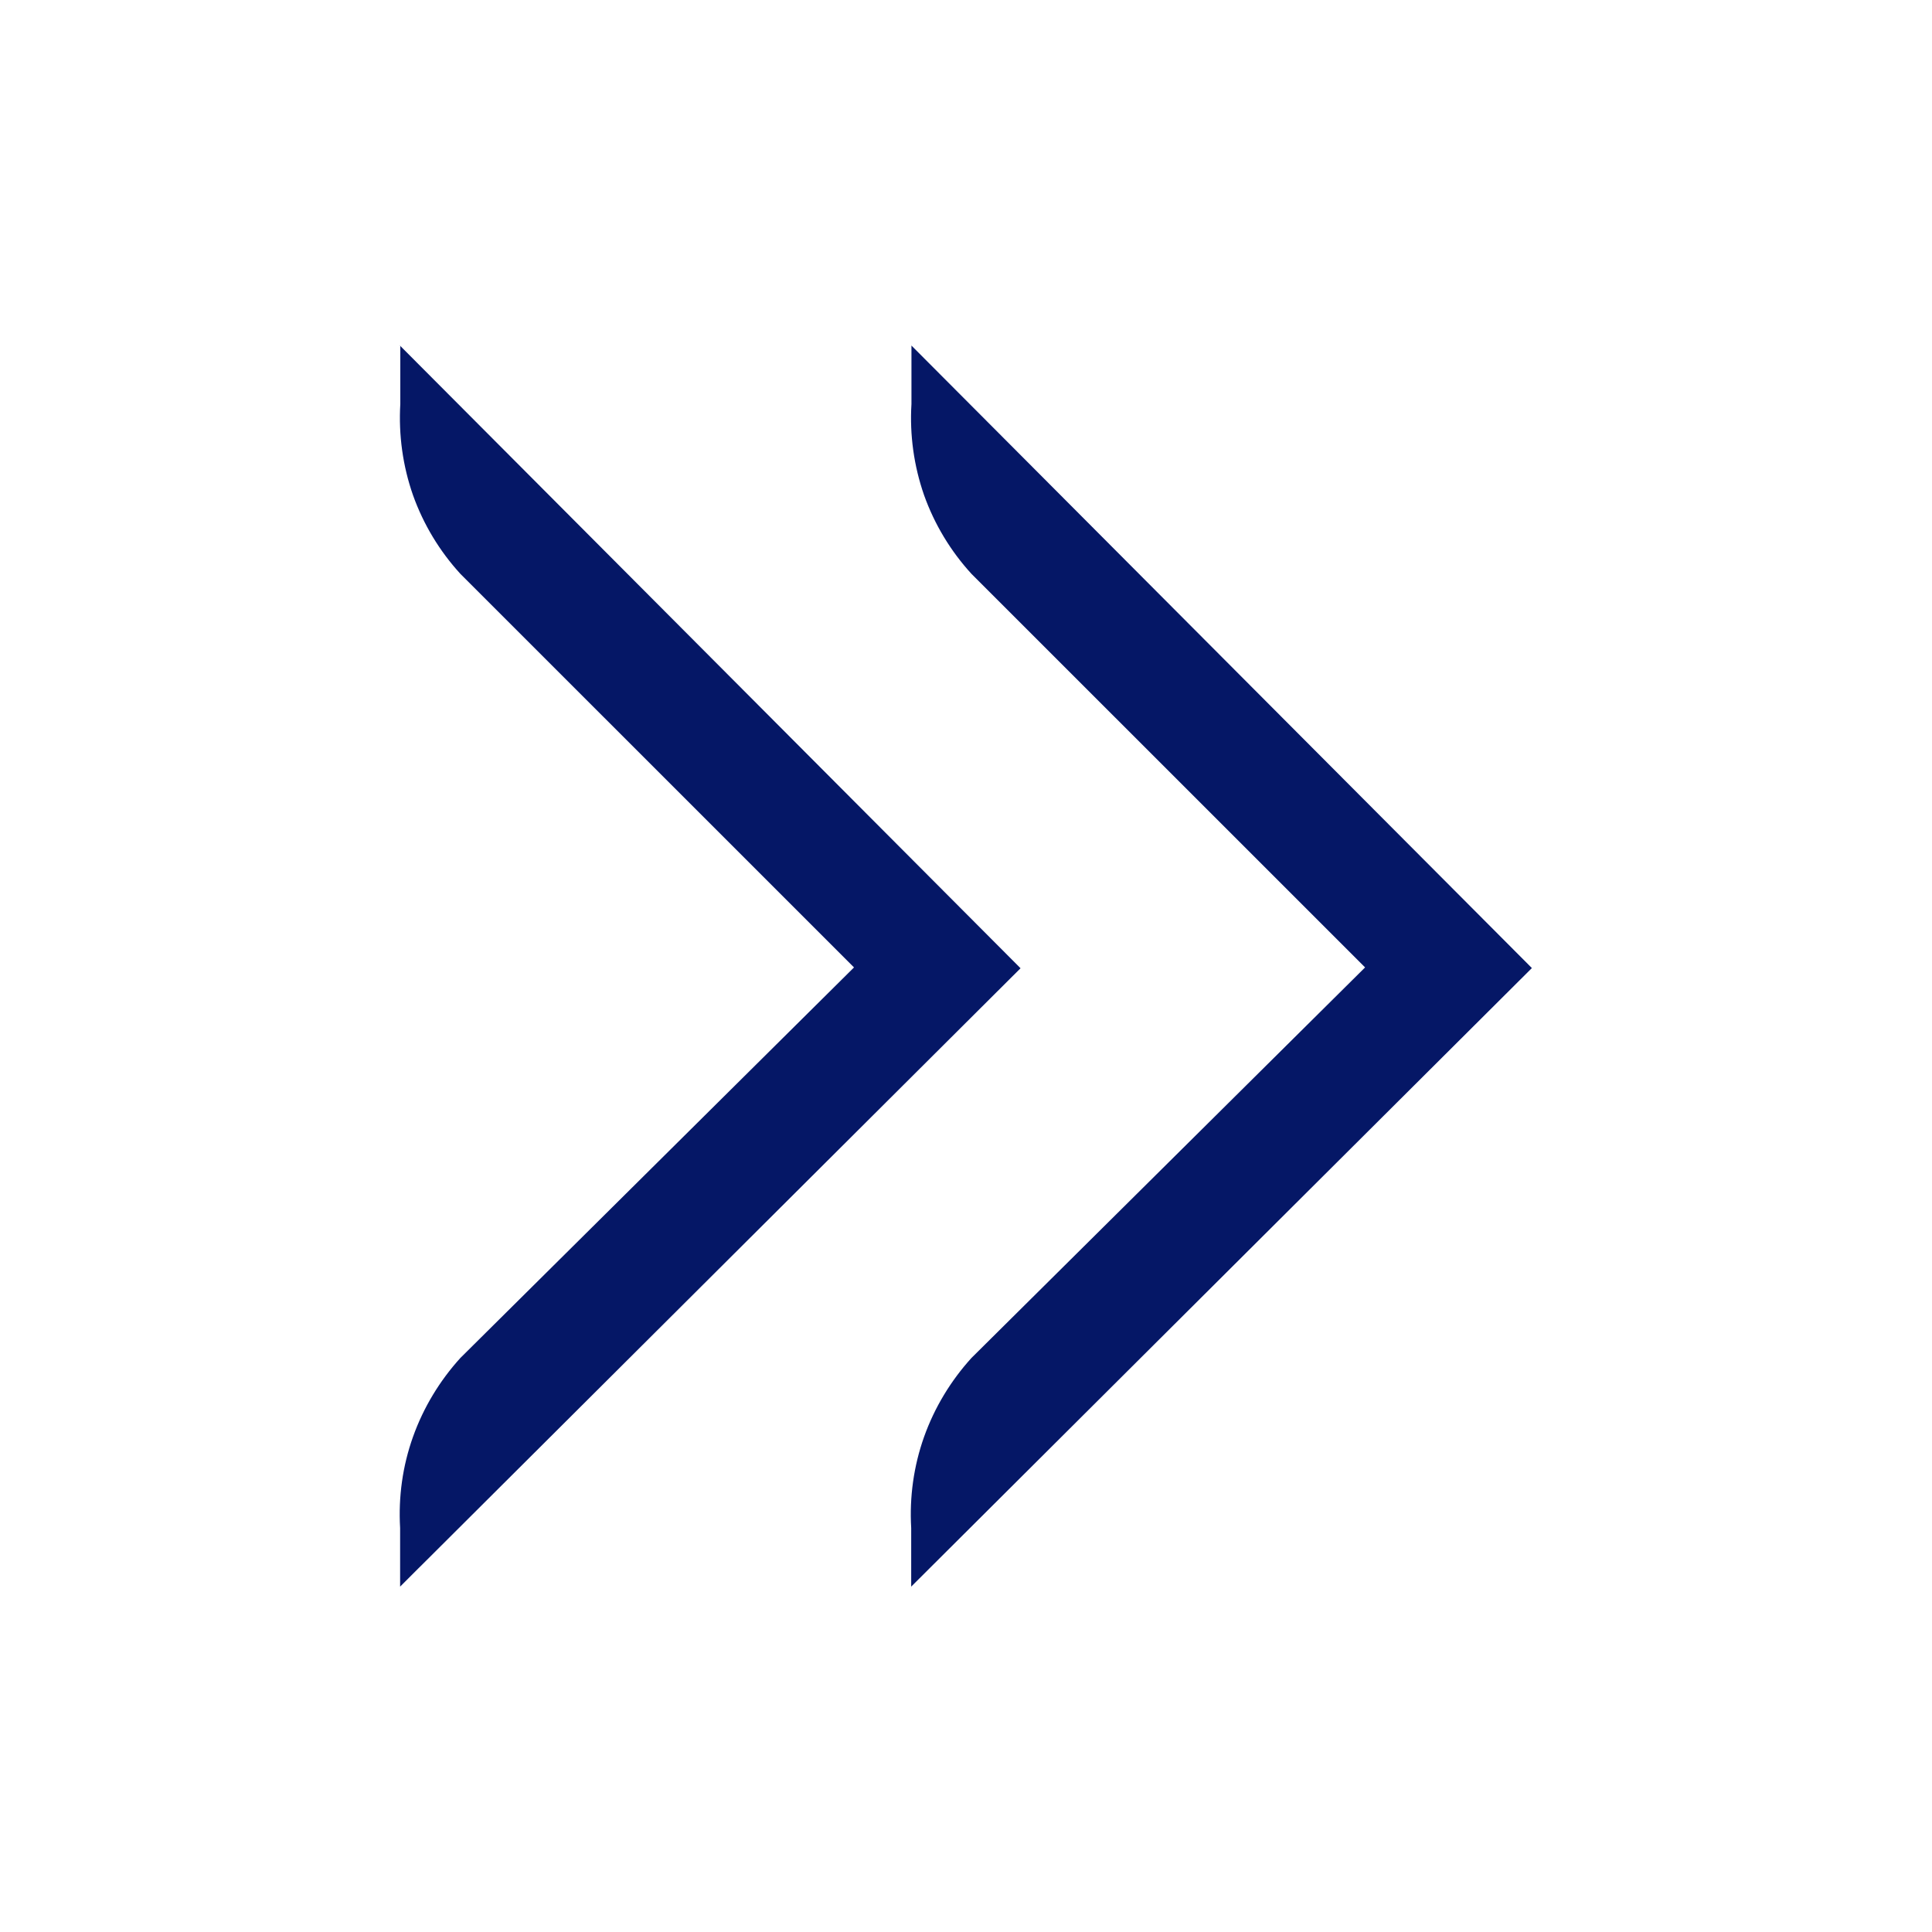
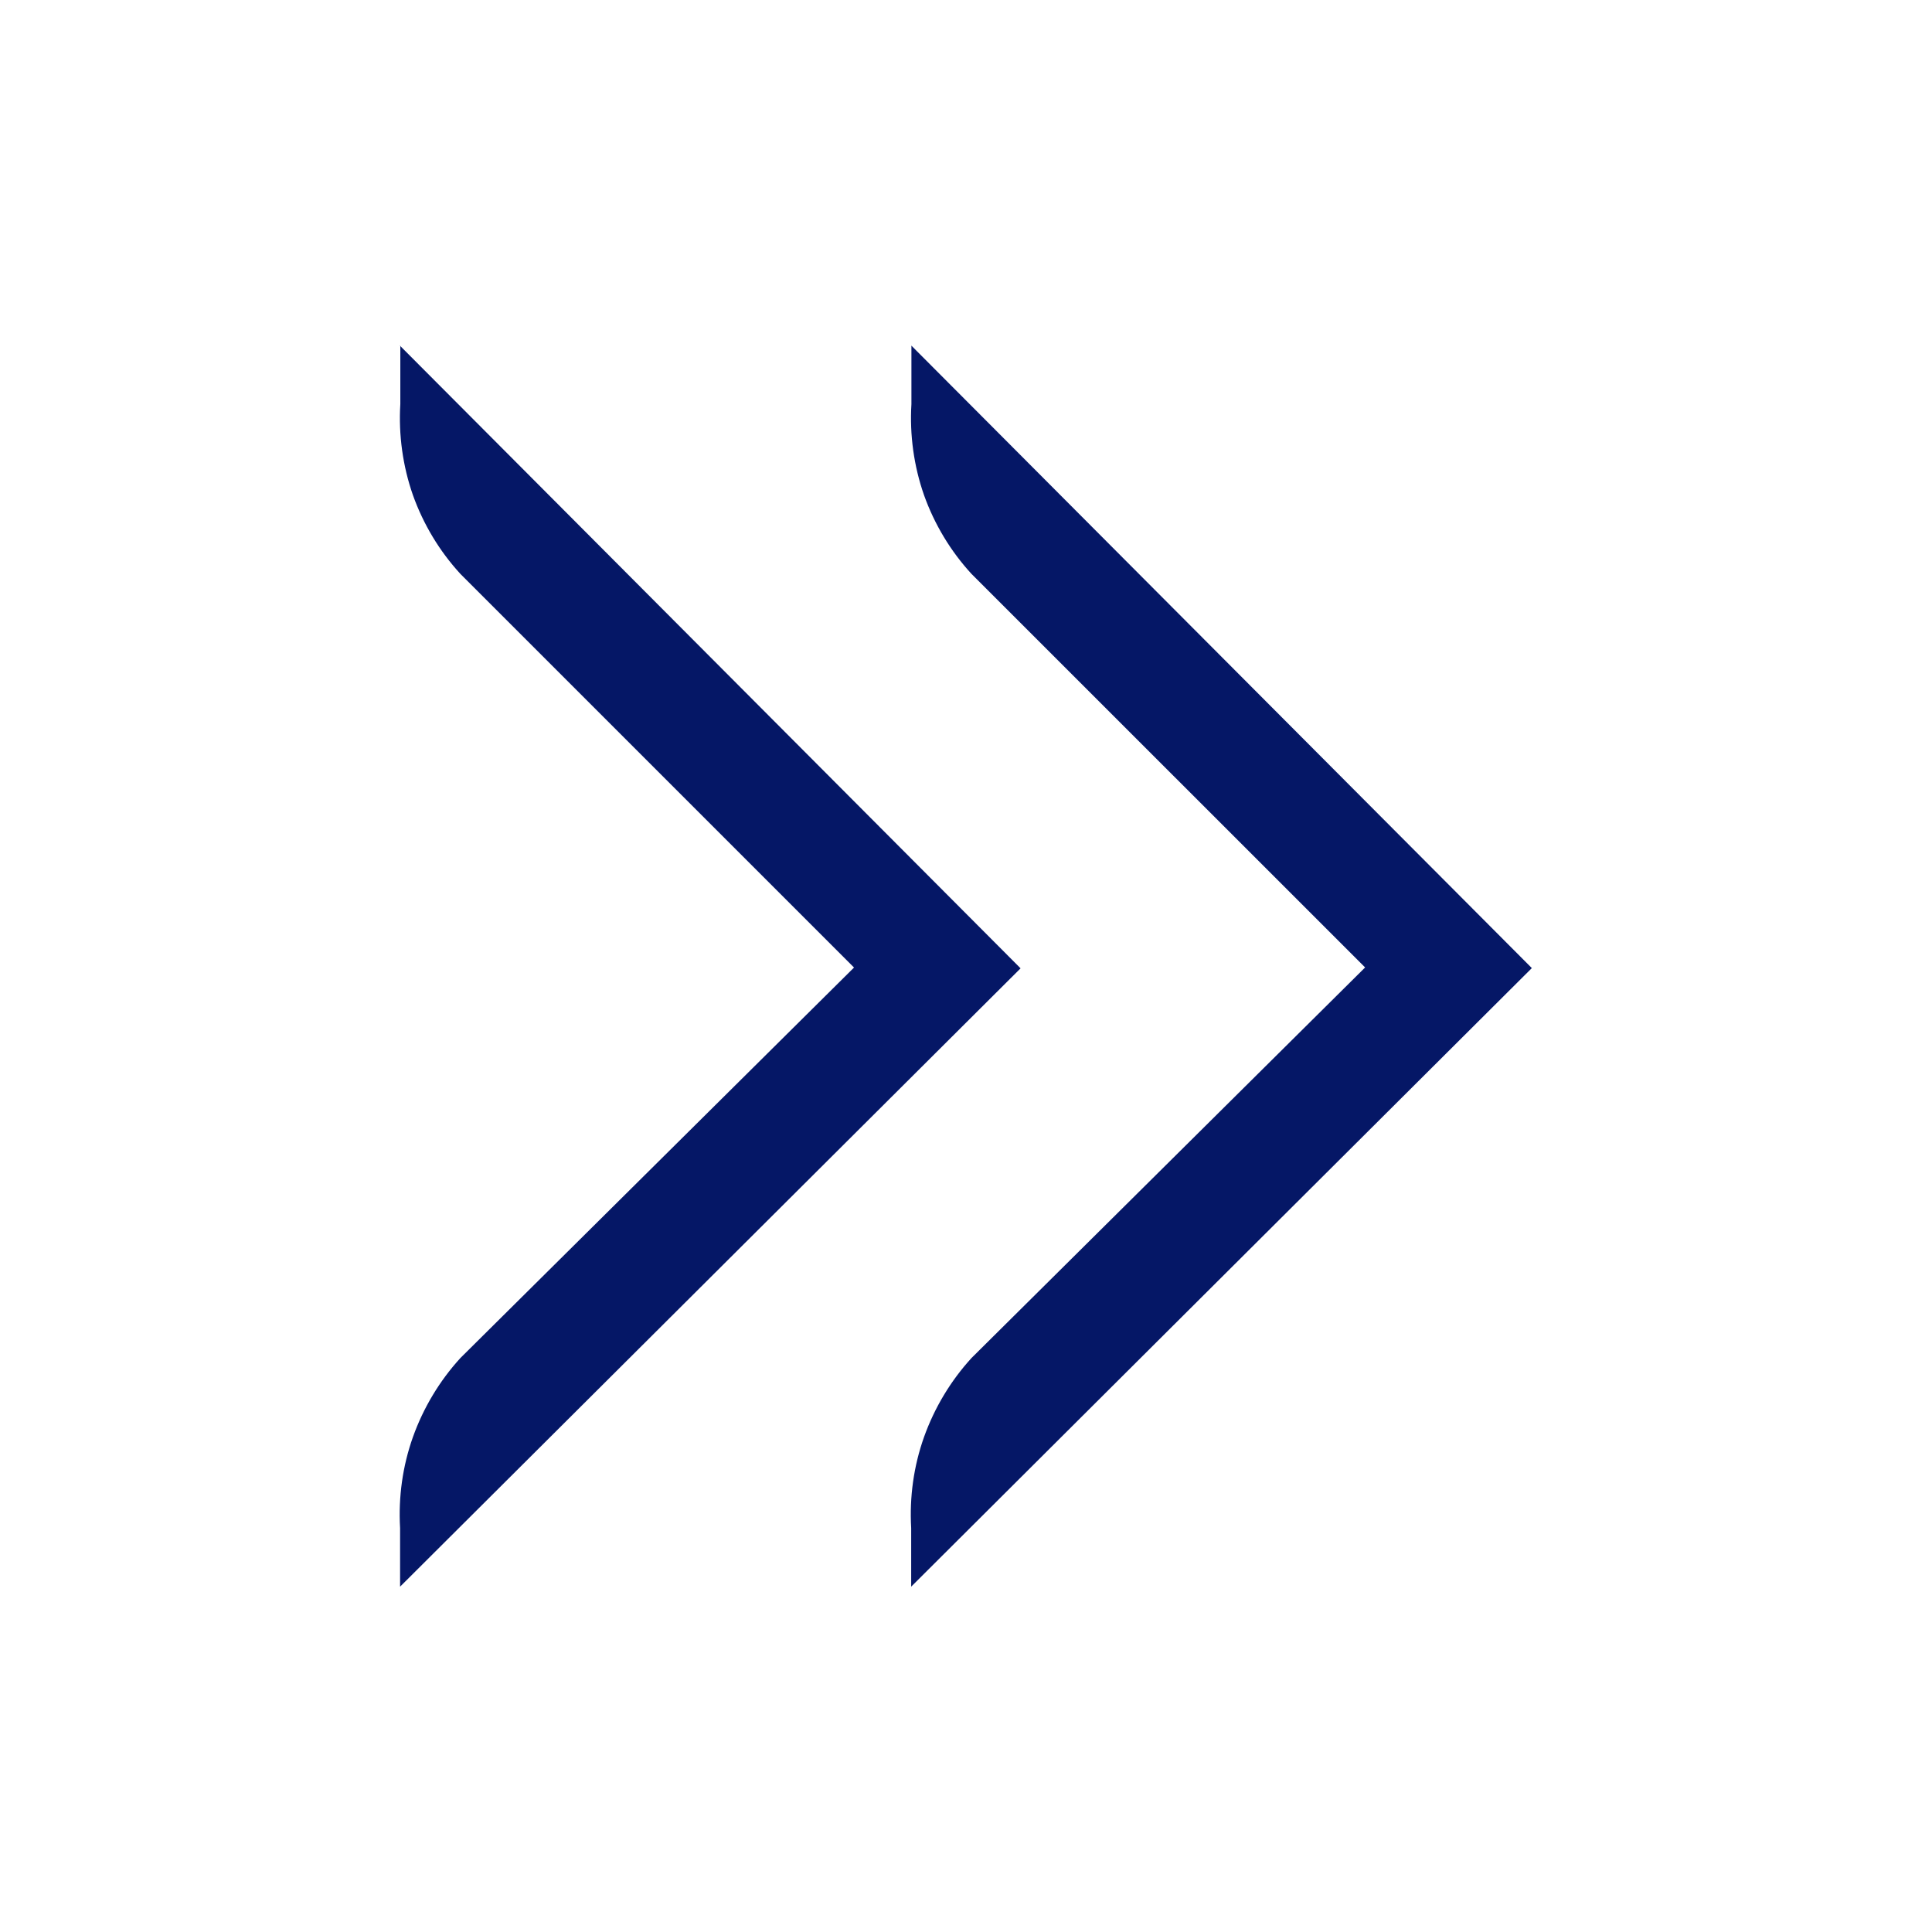
- <svg xmlns="http://www.w3.org/2000/svg" width="30" height="30" viewBox="0 0 30 30" fill="none">
+ <svg xmlns="http://www.w3.org/2000/svg" width="24" height="24" viewBox="0 0 24 24" fill="none">
  <g id="icons/pagination-last">
-     <path id="Union" fill-rule="evenodd" clip-rule="evenodd" d="M14.153 5.366V5.363H14.149L14.153 5.366ZM14.153 5.366V6.274C14.124 6.753 14.191 7.235 14.349 7.689C14.511 8.143 14.762 8.558 15.085 8.911L21.197 15.022L15.085 21.086C14.762 21.442 14.511 21.857 14.349 22.311C14.188 22.765 14.121 23.244 14.149 23.726V24.637L23.787 15.032L14.153 5.366ZM6.216 5.372V5.363L6.21 5.366L6.216 5.372ZM6.216 5.372V6.274C6.188 6.753 6.254 7.235 6.413 7.689C6.575 8.143 6.826 8.558 7.149 8.911L13.261 15.022L7.149 21.086C6.826 21.442 6.575 21.857 6.413 22.311C6.251 22.765 6.185 23.244 6.213 23.727V24.637L6.492 24.358L6.553 24.298L15.847 15.035L6.216 5.372Z" fill="#051766" />
+     <path id="Union" fill-rule="evenodd" clip-rule="evenodd" d="M11.322 4.294V4.291H11.319L11.322 4.294ZM11.322 4.294V5.02C11.299 5.403 11.352 5.789 11.479 6.152C11.609 6.515 11.809 6.847 12.068 7.129L16.958 12.018L12.068 16.87C11.809 17.154 11.609 17.487 11.479 17.85C11.35 18.213 11.297 18.596 11.319 18.982V19.71L19.029 12.026L11.322 4.294ZM4.973 4.299V4.291L4.968 4.294L4.973 4.299ZM4.973 4.299V5.02C4.95 5.403 5.003 5.789 5.13 6.152C5.26 6.515 5.46 6.847 5.719 7.129L10.609 12.019L5.719 16.87C5.46 17.154 5.26 17.487 5.13 17.85C5.001 18.213 4.948 18.596 4.97 18.982V19.71L5.194 19.487L5.242 19.439L12.678 12.029L4.973 4.299Z" fill="#051766" />
  </g>
</svg>
